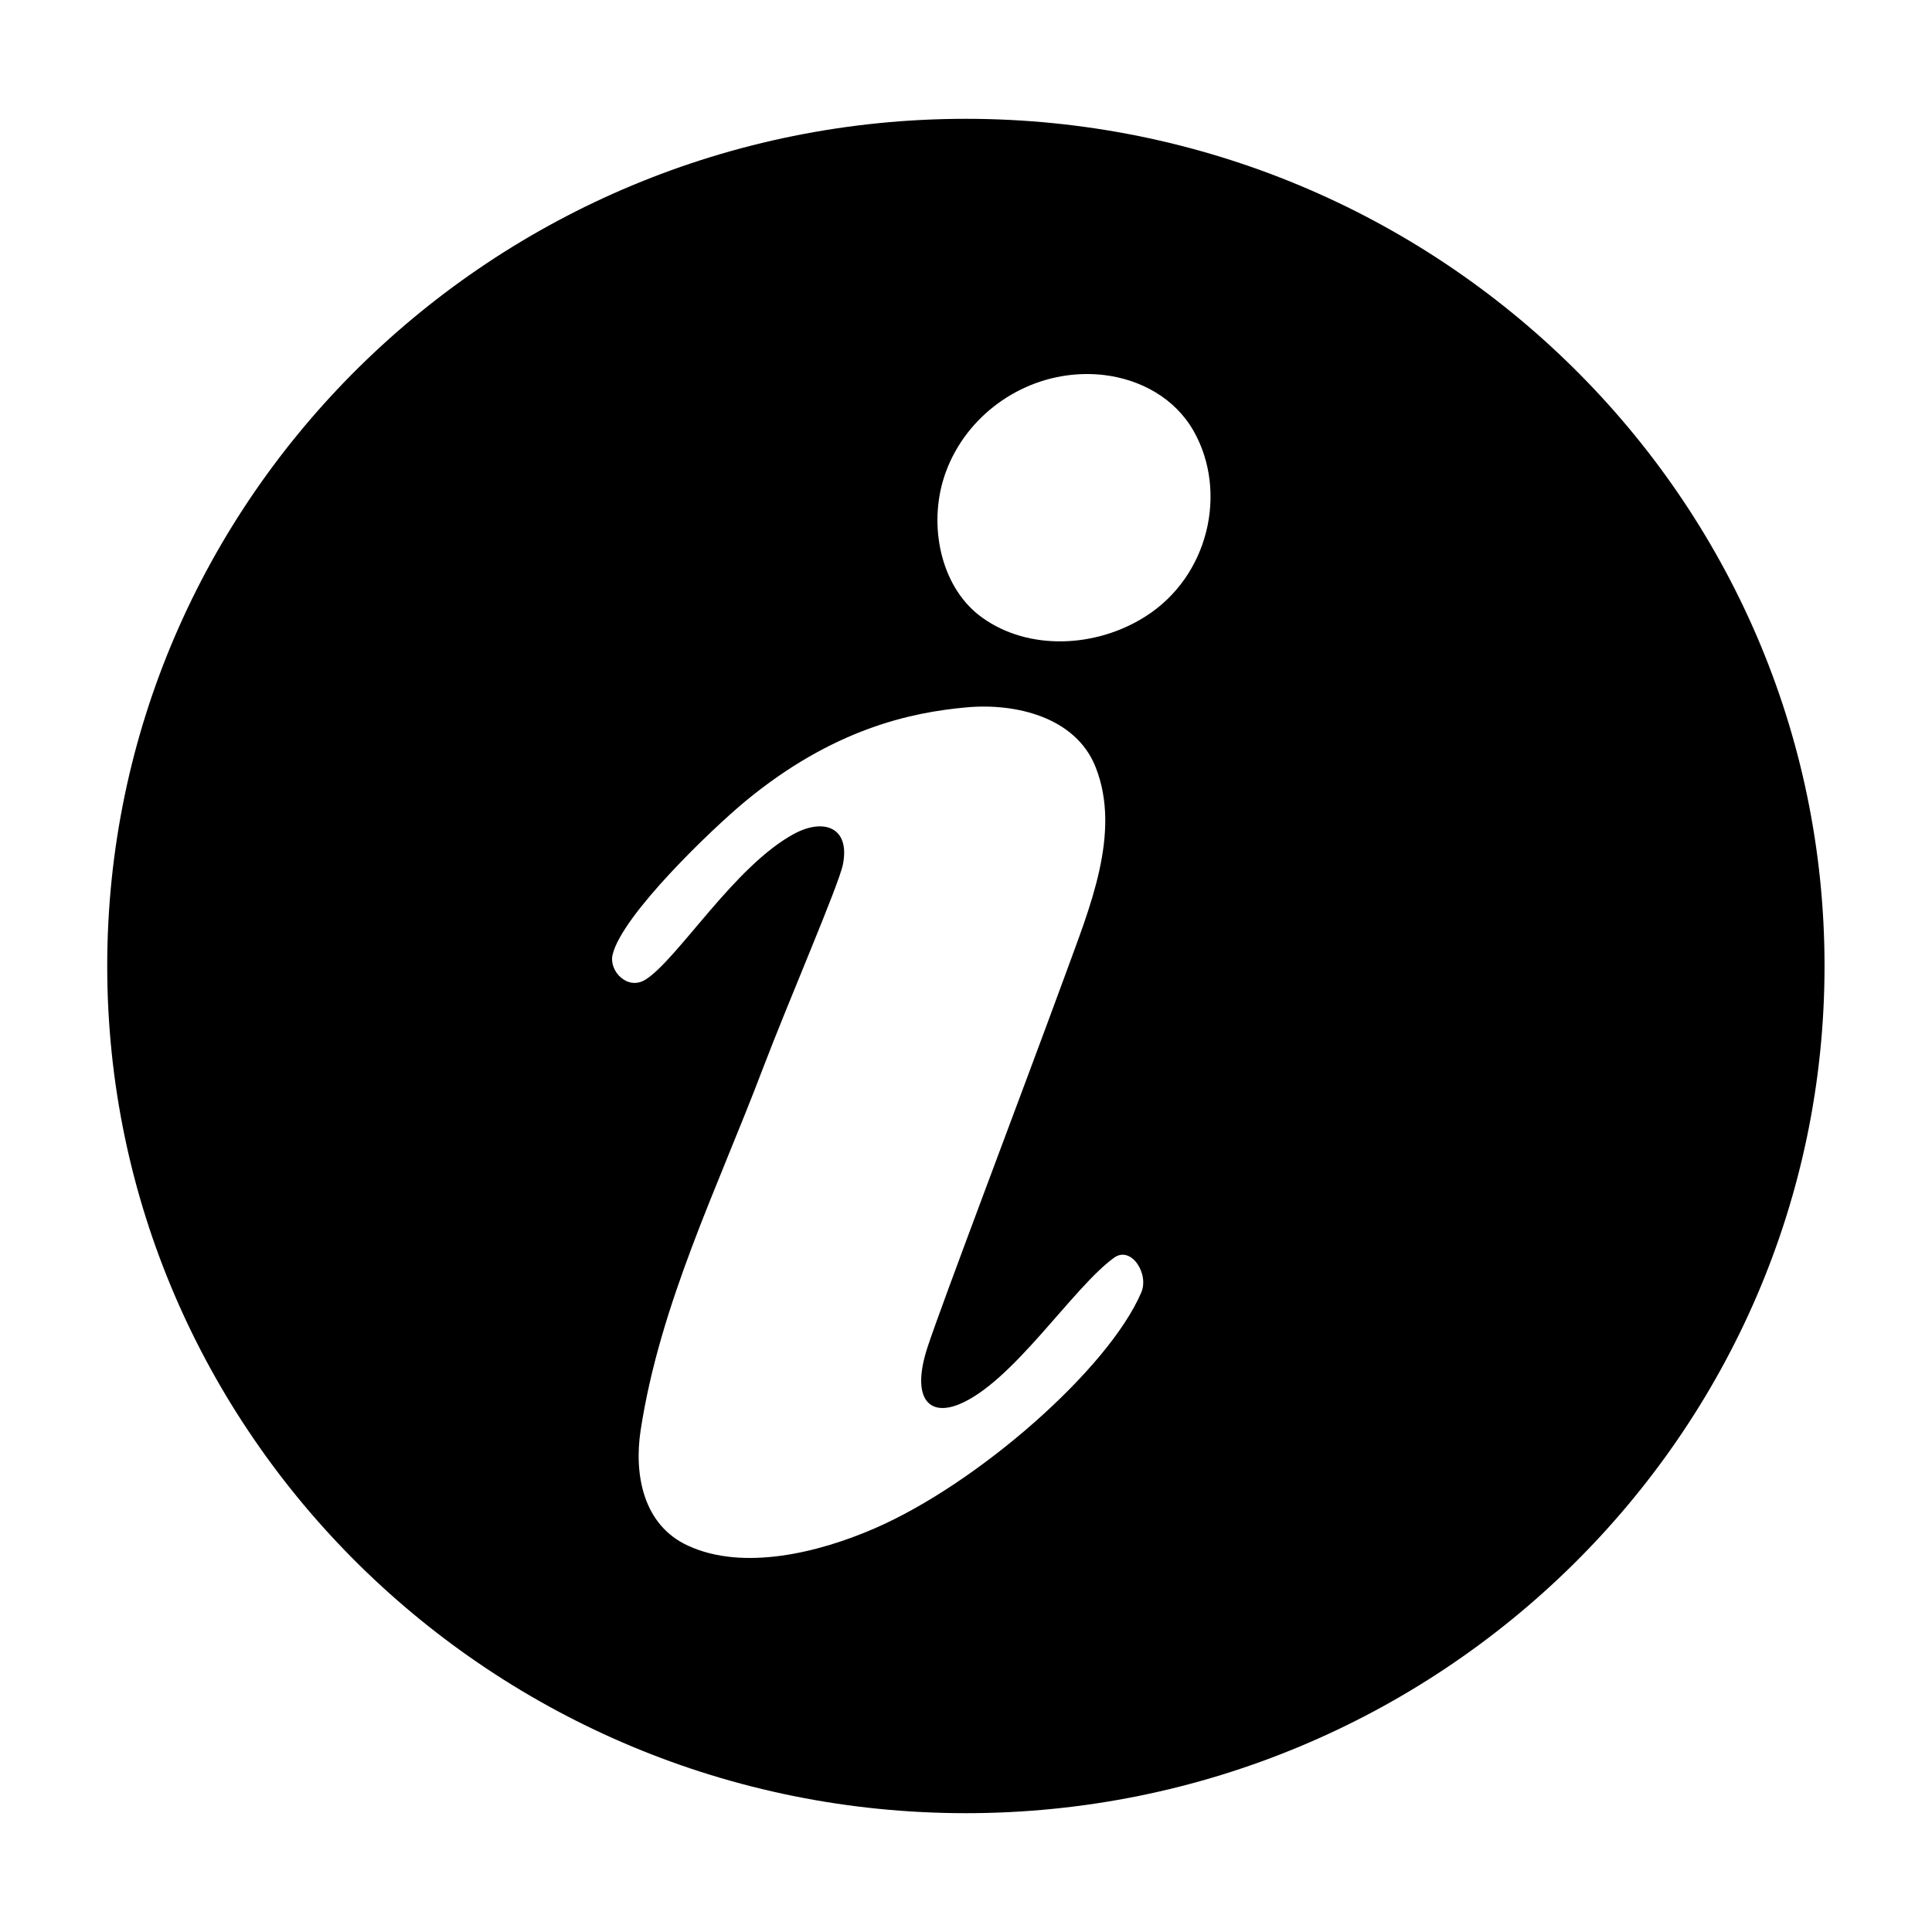
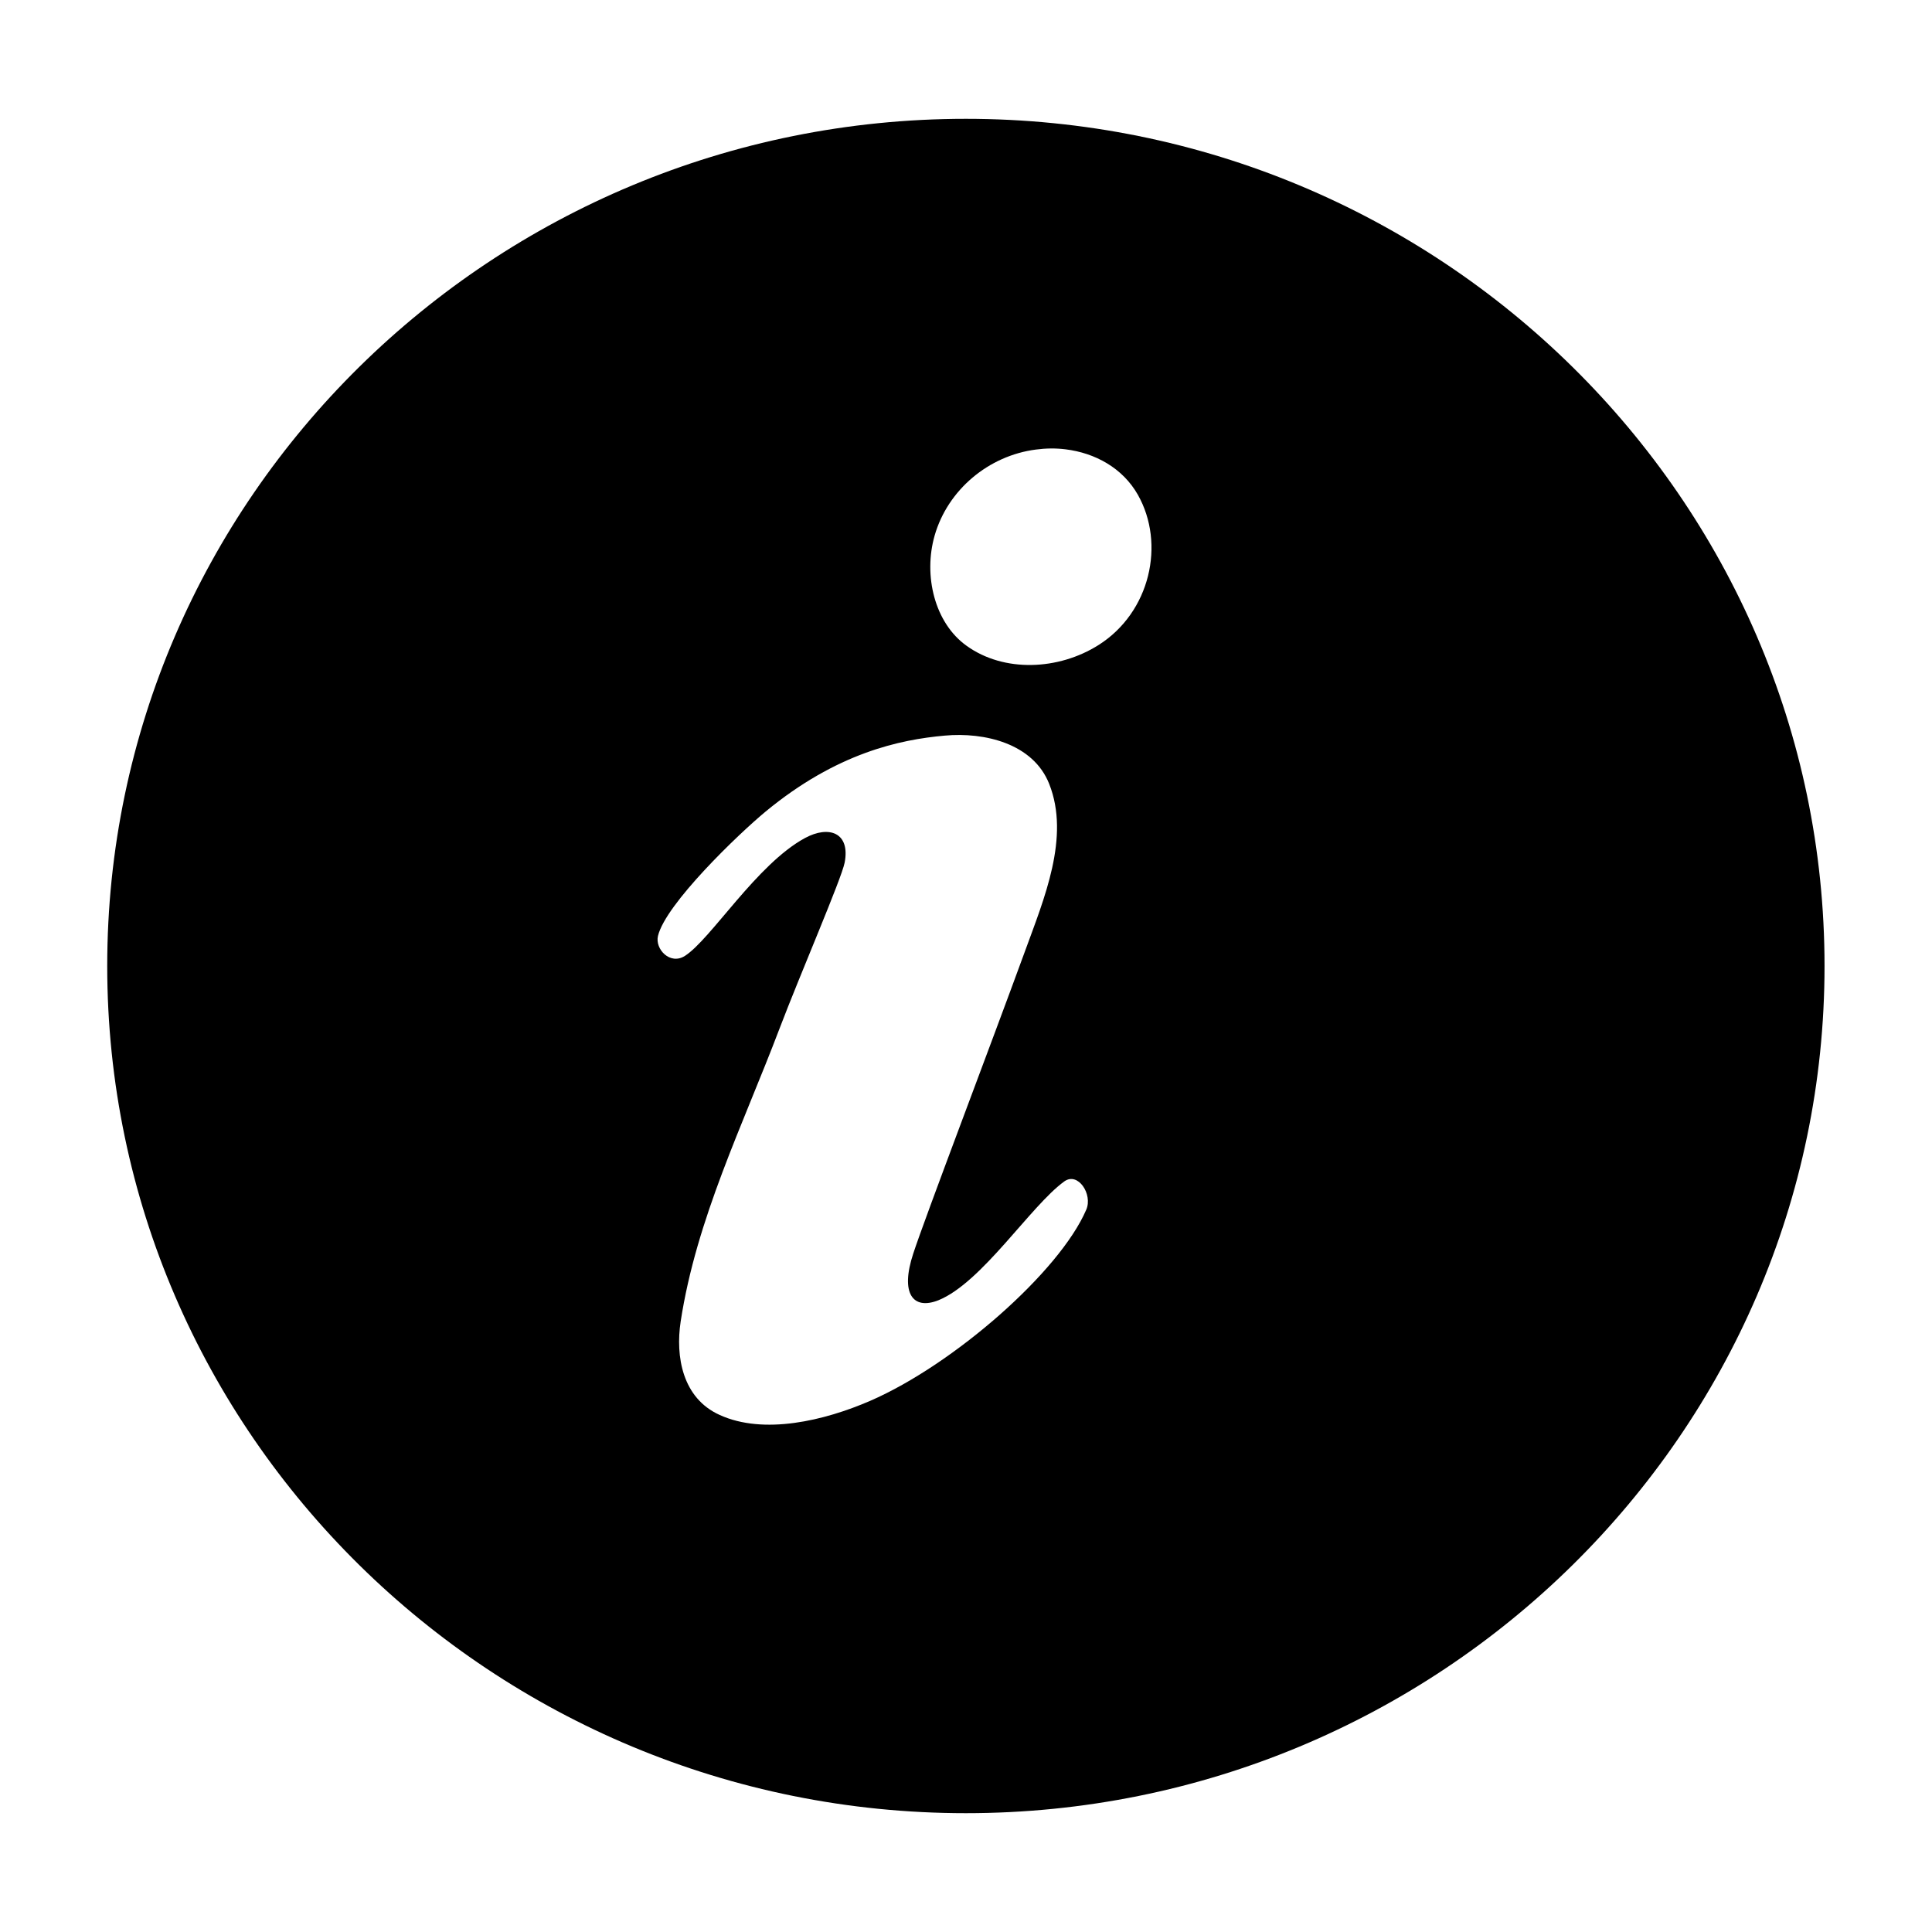
- <svg xmlns="http://www.w3.org/2000/svg" viewBox="0 0 16 16" height="16" width="16" id="svg1" version="1.1">
+ <svg xmlns="http://www.w3.org/2000/svg" version="1.1" id="svg1" width="16" height="16" viewBox="0 0 16 16">
  <style id="style4788" />
  <defs id="defs2660" />
-   <g id="info" transform="translate(-10.48884,-199.5352)">
-     <path style="opacity:0;fill:none" d="m 10.489,199.535 h 16 v 16 h -16 z" id="rect23222-9" />
+   <g transform="translate(-10.48884,-199.5352)" id="info-outline">
+     <path id="rect23222-9" d="m 10.489,199.535 h 16 v 16 h -16 z" style="opacity:0;fill:none" />
  </g>
-   <path style="fill-rule:evenodd" d="M 9.145,3.106 C 9.045,3.094 8.942,3.095 8.843,3.108 8.361,3.171 7.942,3.518 7.807,3.989 7.692,4.396 7.806,4.882 8.136,5.116 8.516,5.389 9.074,5.367 9.485,5.106 10.013,4.772 10.169,4.072 9.886,3.571 9.73,3.296 9.446,3.143 9.145,3.106 Z M 8.005,5.858 C 7.548,5.899 6.9,6.034 6.171,6.637 5.896,6.865 5.151,7.578 5.073,7.907 5.041,8.041 5.197,8.207 5.347,8.112 5.613,7.943 6.083,7.171 6.577,6.905 6.821,6.774 7.041,6.85 6.981,7.157 6.949,7.324 6.531,8.288 6.315,8.856 5.942,9.839 5.465,10.799 5.305,11.848 c -0.054,0.358 0.017,0.784 0.398,0.955 0.452,0.206 1.069,0.059 1.539,-0.145 0.853,-0.369 1.936,-1.318 2.209,-1.953 0.068,-0.157 -0.084,-0.391 -0.225,-0.289 C 8.882,10.665 8.387,11.45 7.94,11.631 7.679,11.735 7.548,11.562 7.682,11.155 7.799,10.798 8.476,9.017 8.825,8.065 9.02,7.527 9.29,6.898 9.073,6.352 8.909,5.938 8.41,5.821 8.005,5.858 Z M 7.999,0.984 c -3.918,0 -7.111,3.143 -7.111,7.016 -3e-6,3.873 3.194,7.016 7.111,7.016 3.918,0 7.111,-3.143 7.111,-7.016 -2e-6,-3.873 -3.194,-7.016 -7.111,-7.016 z" id="path4796" />
+   <path d="m 8.824,3.721 c -0.081,-0.01 -0.164,-0.009 -0.245,0.002 C 8.189,3.773 7.849,4.055 7.74,4.436 7.646,4.766 7.739,5.159 8.006,5.349 8.314,5.57 8.766,5.552 9.099,5.341 9.526,5.07 9.653,4.503 9.423,4.097 9.297,3.875 9.068,3.751 8.824,3.721 Z m -1,2.371 C 7.454,6.125 6.929,6.234 6.338,6.723 6.116,6.907 5.513,7.485 5.449,7.751 5.423,7.86 5.549,7.994 5.671,7.917 5.886,7.781 6.267,7.156 6.667,6.94 6.865,6.833 7.043,6.895 6.995,7.144 6.968,7.28 6.63,8.06 6.455,8.52 6.153,9.316 5.767,10.094 5.637,10.944 c -0.044,0.29 0.014,0.635 0.323,0.774 0.366,0.167 0.866,0.048 1.247,-0.117 C 7.897,11.301 8.775,10.533 8.996,10.018 9.051,9.891 8.928,9.702 8.814,9.784 8.535,9.986 8.133,10.621 7.772,10.768 7.56,10.852 7.454,10.712 7.563,10.382 7.657,10.093 8.206,8.651 8.488,7.879 8.646,7.444 8.864,6.934 8.689,6.492 8.556,6.156 8.152,6.062 7.824,6.092 Z M 7.999,0.984 c -3.918,0 -7.111,3.143 -7.111,7.016 -3e-6,3.873 3.194,7.016 7.111,7.016 3.918,0 7.111,-3.143 7.111,-7.016 -2e-6,-3.873 -3.194,-7.016 -7.111,-7.016 z" style="stroke-width:0.81;fill-rule:evenodd" id="path4796" />
</svg>
